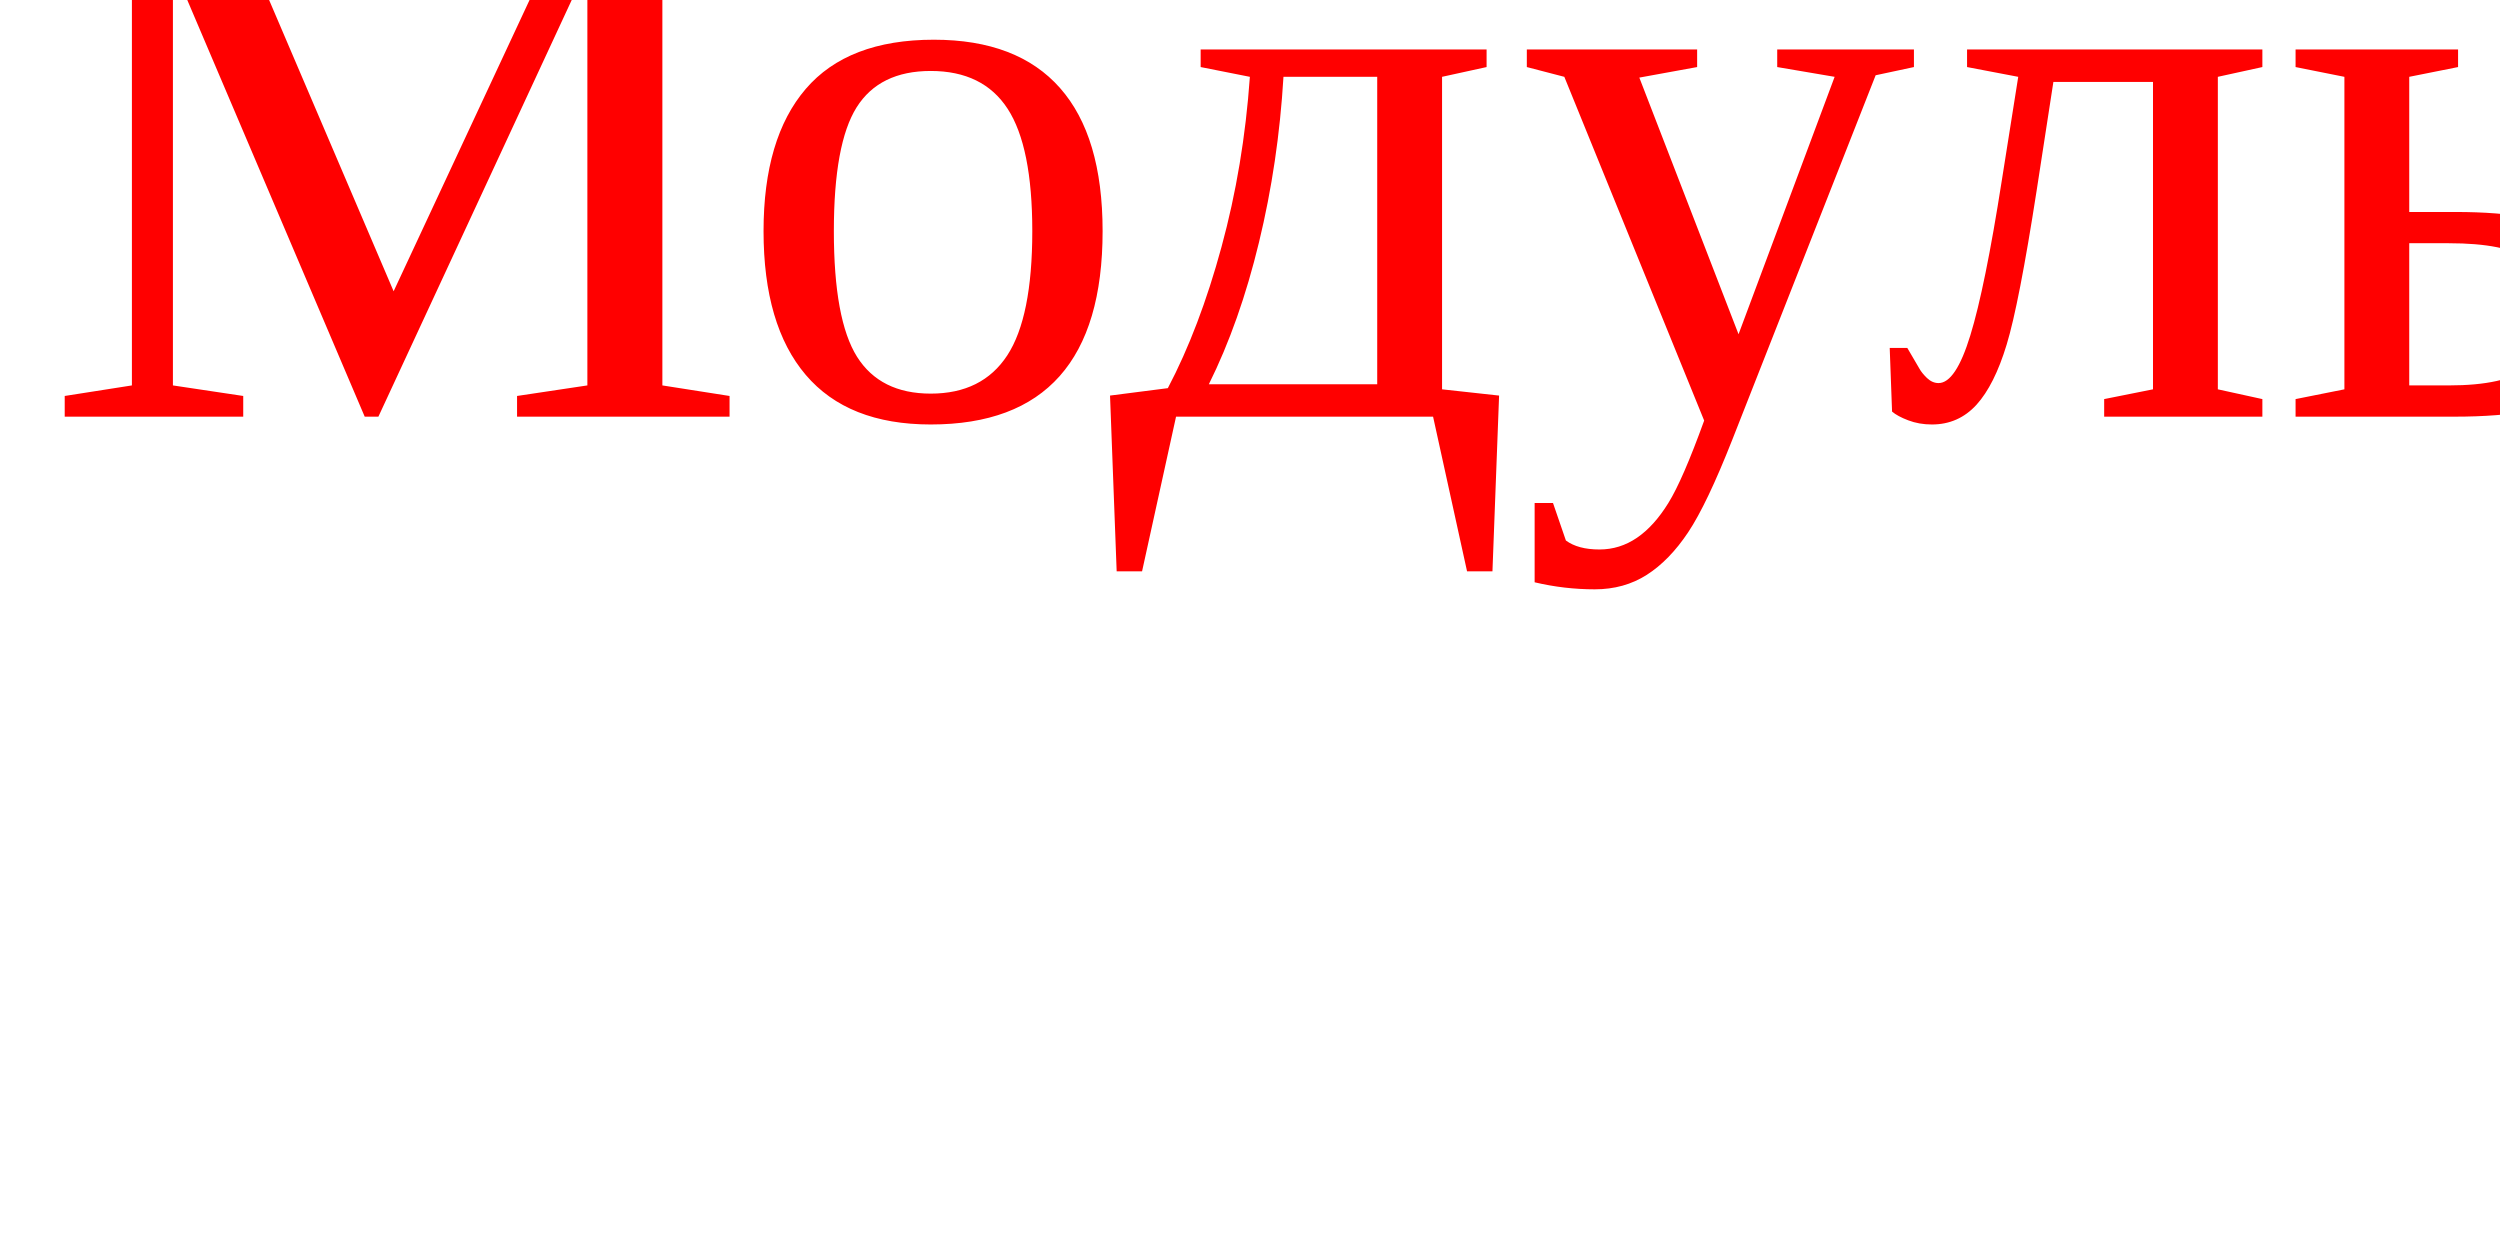
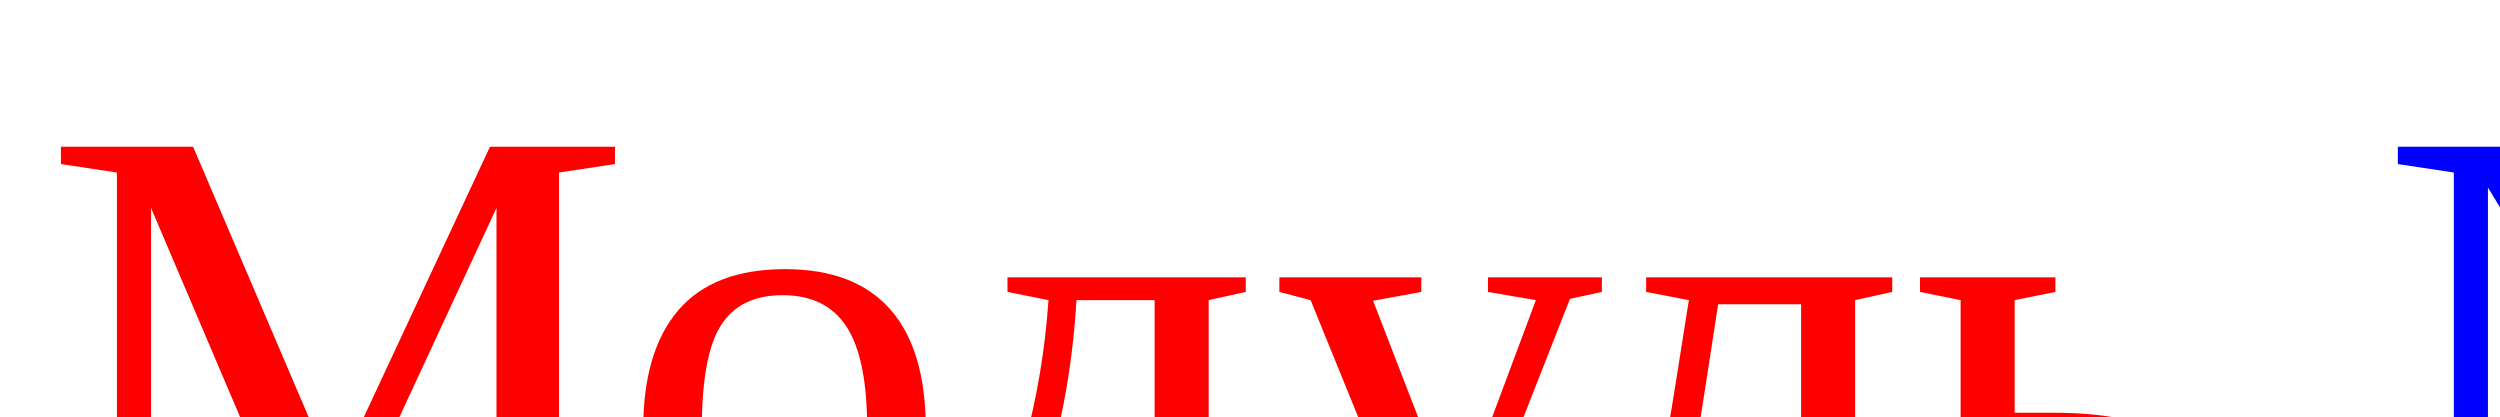
- <svg xmlns="http://www.w3.org/2000/svg" version="1.1" width="300" height="150">
-   <text font-size="96" x="5" y="50">
+ <svg xmlns="http://www.w3.org/2000/svg" version="1.1" width="300" height="50">
+   <text font-size="80" x="5" y="70">
    <tspan fill="red">Модуль</tspan>
    <tspan fill="blue">№1</tspan>
  </text>
</svg>
